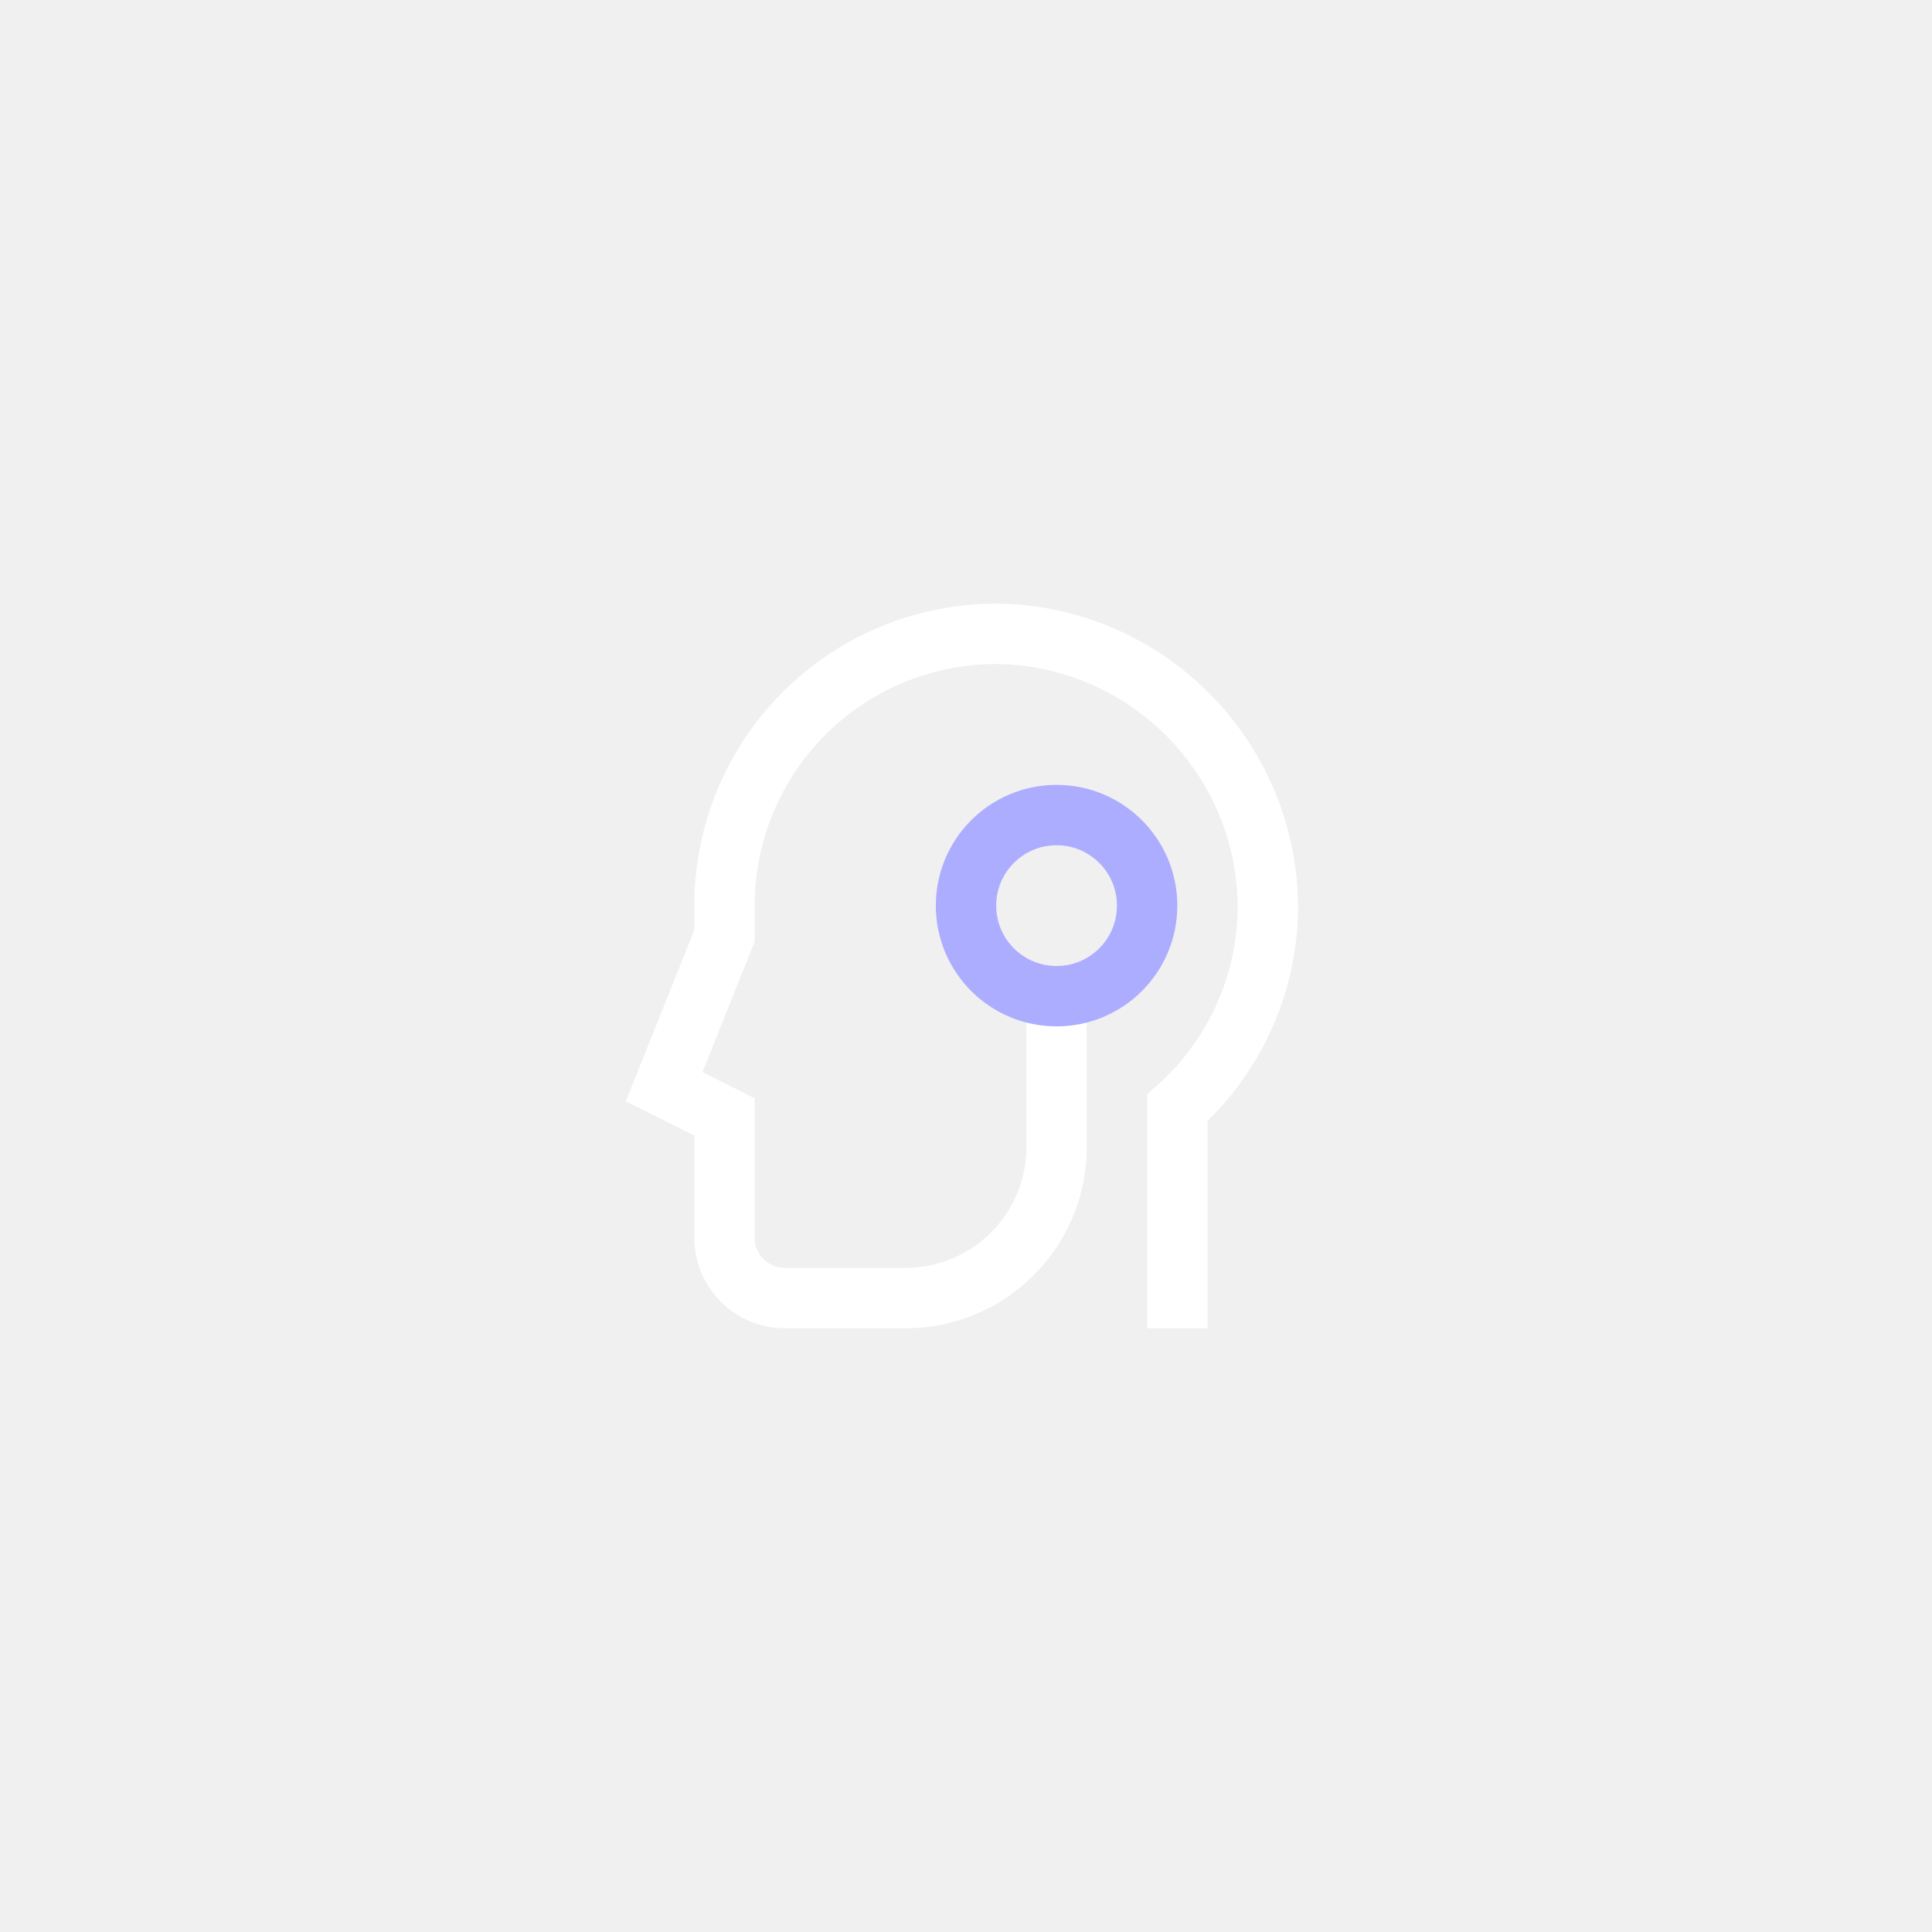
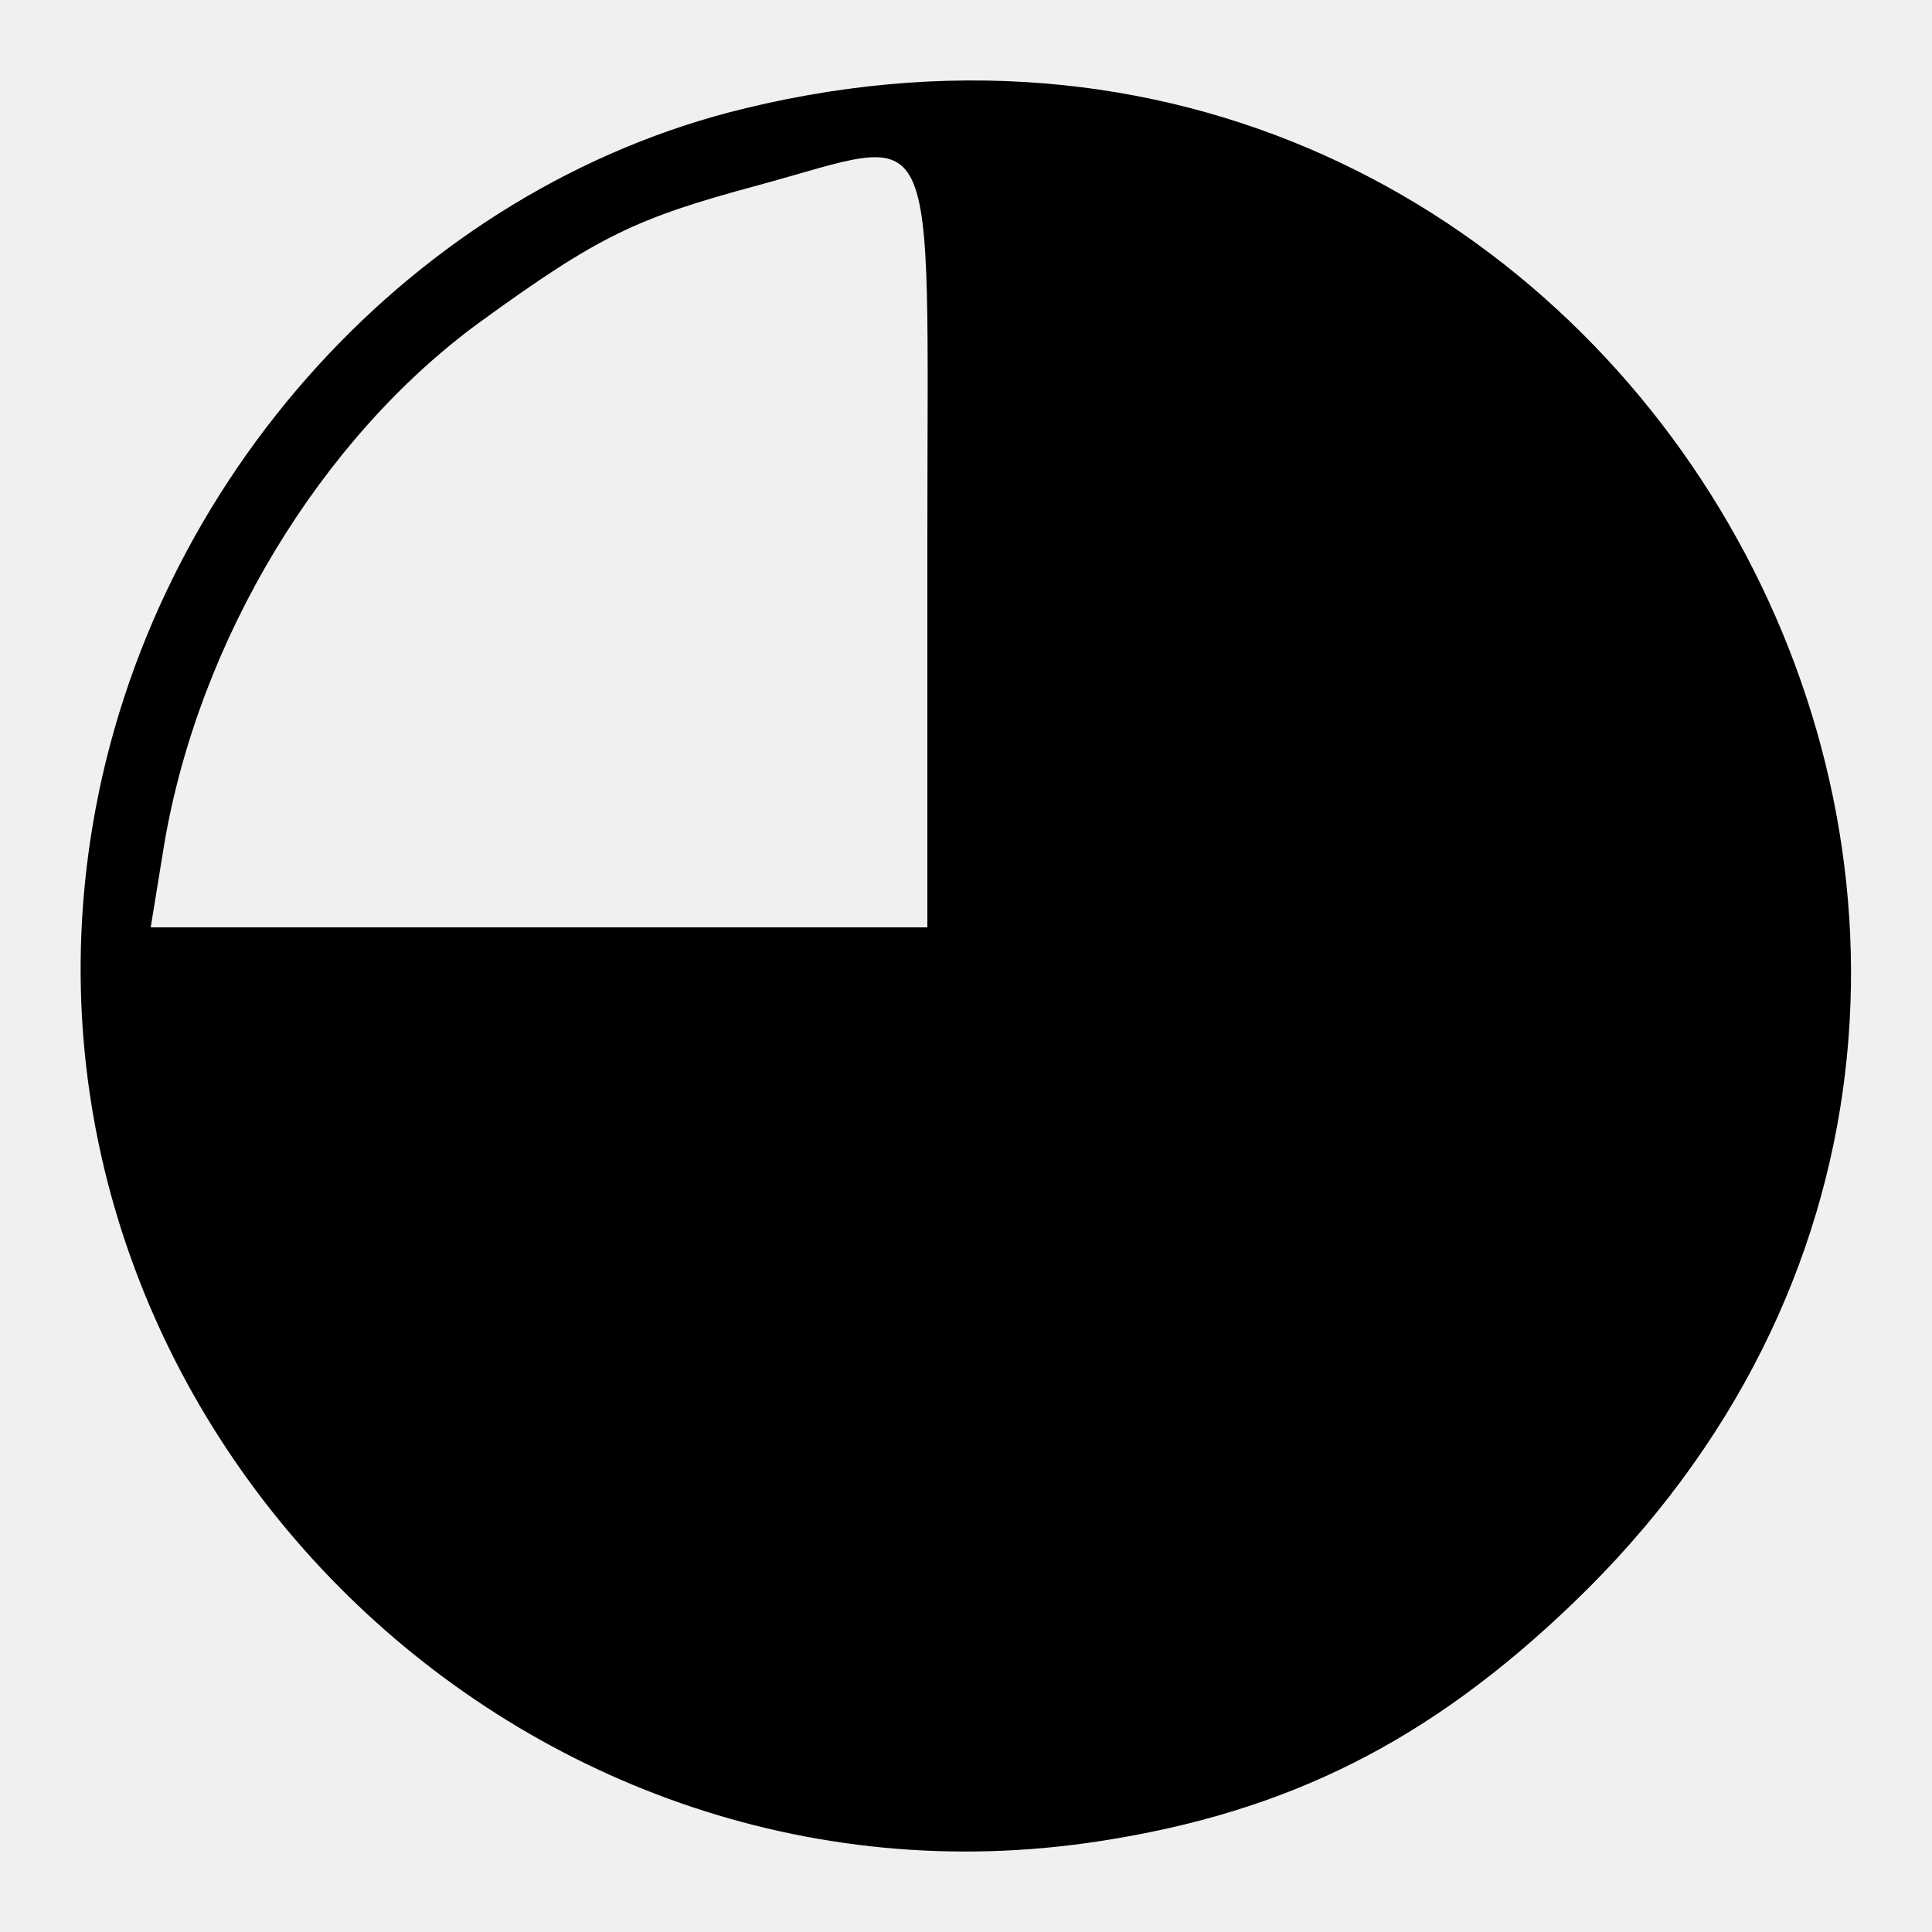
- <svg xmlns="http://www.w3.org/2000/svg" width="64" height="64">
-   <g stroke-width="2" fill="none" fill-rule="evenodd" stroke-linecap="square">
-     <path d="M39 43v-6.3a8.97 8.97 0 003-6.569A9.1 9.1 0 0033.262 21 9 9 0 0024 30v1l-2 5 2 1v4a2 2 0 002 2h4a5 5 0 005-5v-5" stroke="#FFF" />
-     <circle stroke="#ACADFF" cx="35" cy="30" r="3" />
+ <svg xmlns="http://www.w3.org/2000/svg" version="1.0" width="100pt" height="100pt" viewBox="0 0 100 100" preserveAspectRatio="xMidYMid meet">
+   <g transform="translate(0,100) scale(0.1,-0.1)" fill="#000000" stroke="none">
+     <path d="M386 944 c-171 -41 -308 -192 -338 -371 -51 -303 217 -573 521 -526 98 15 171 52 245 123 340 326 30 885 -428 774z m94 -224 l0 -200 -201 0 -201 0 7 43 c18 106 81 210 163 270 62 45 81 54 144 71 96 26 88 43 88 -184z" />
  </g>
</svg>
